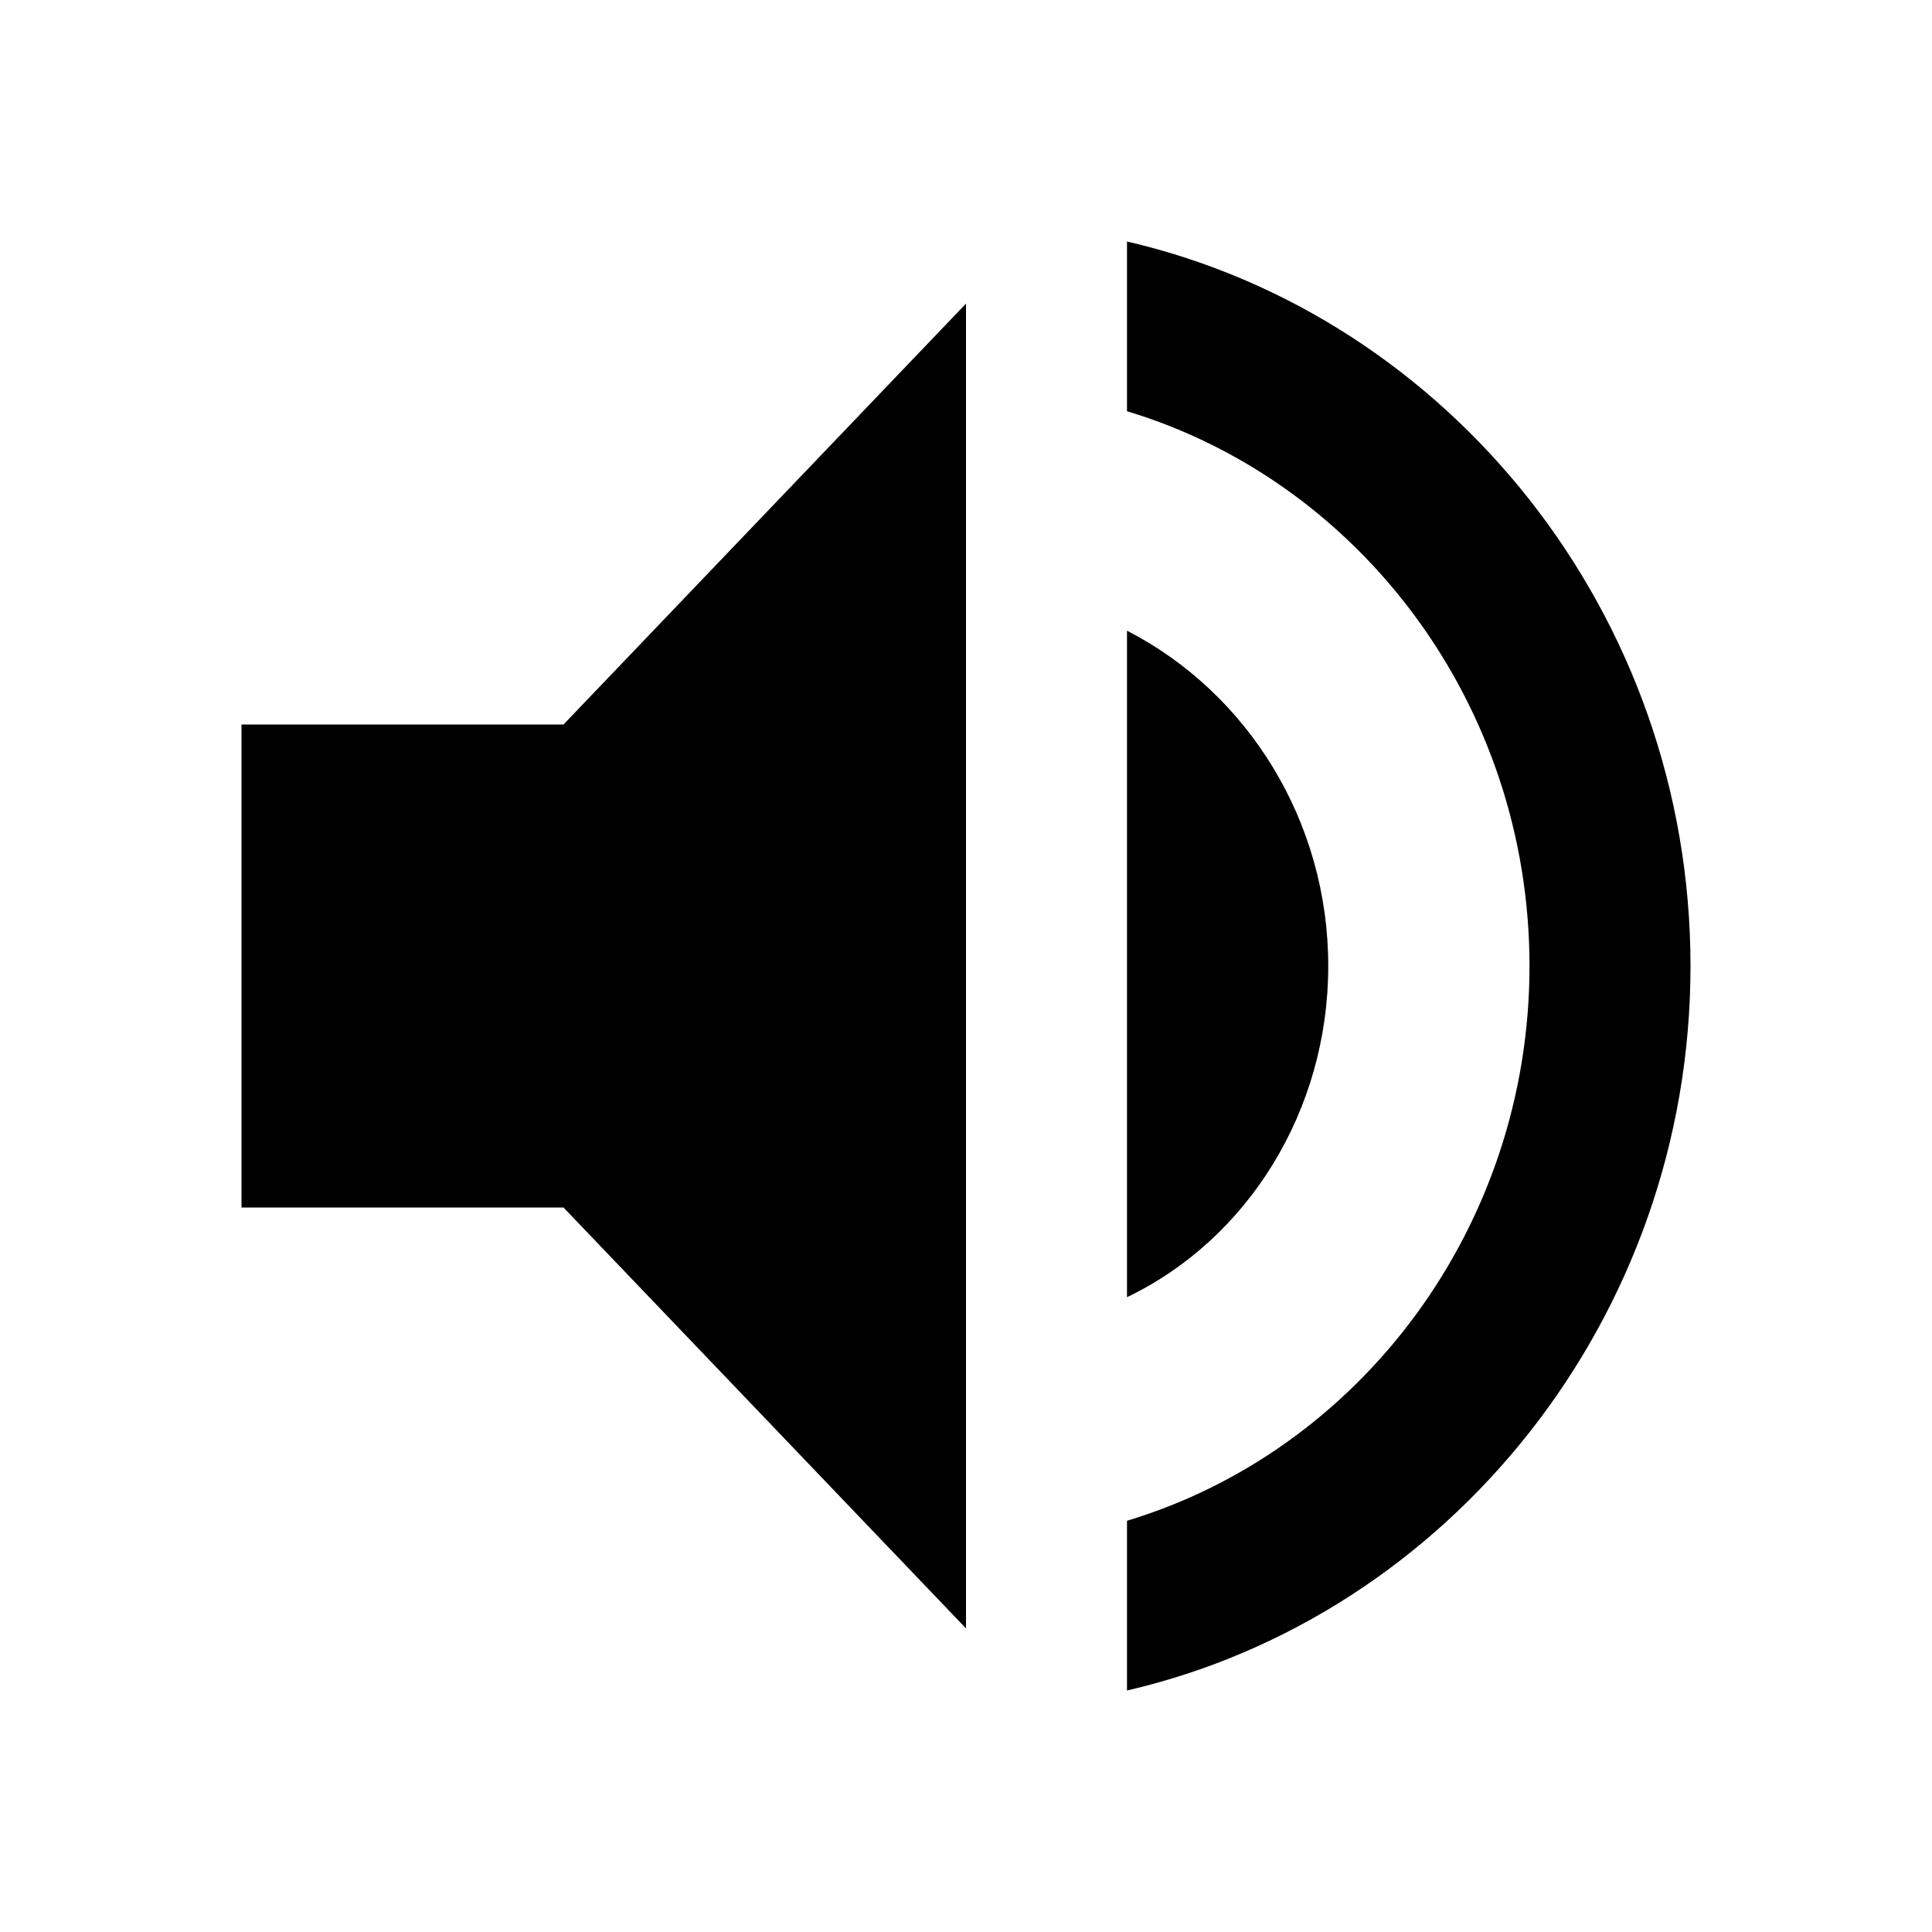
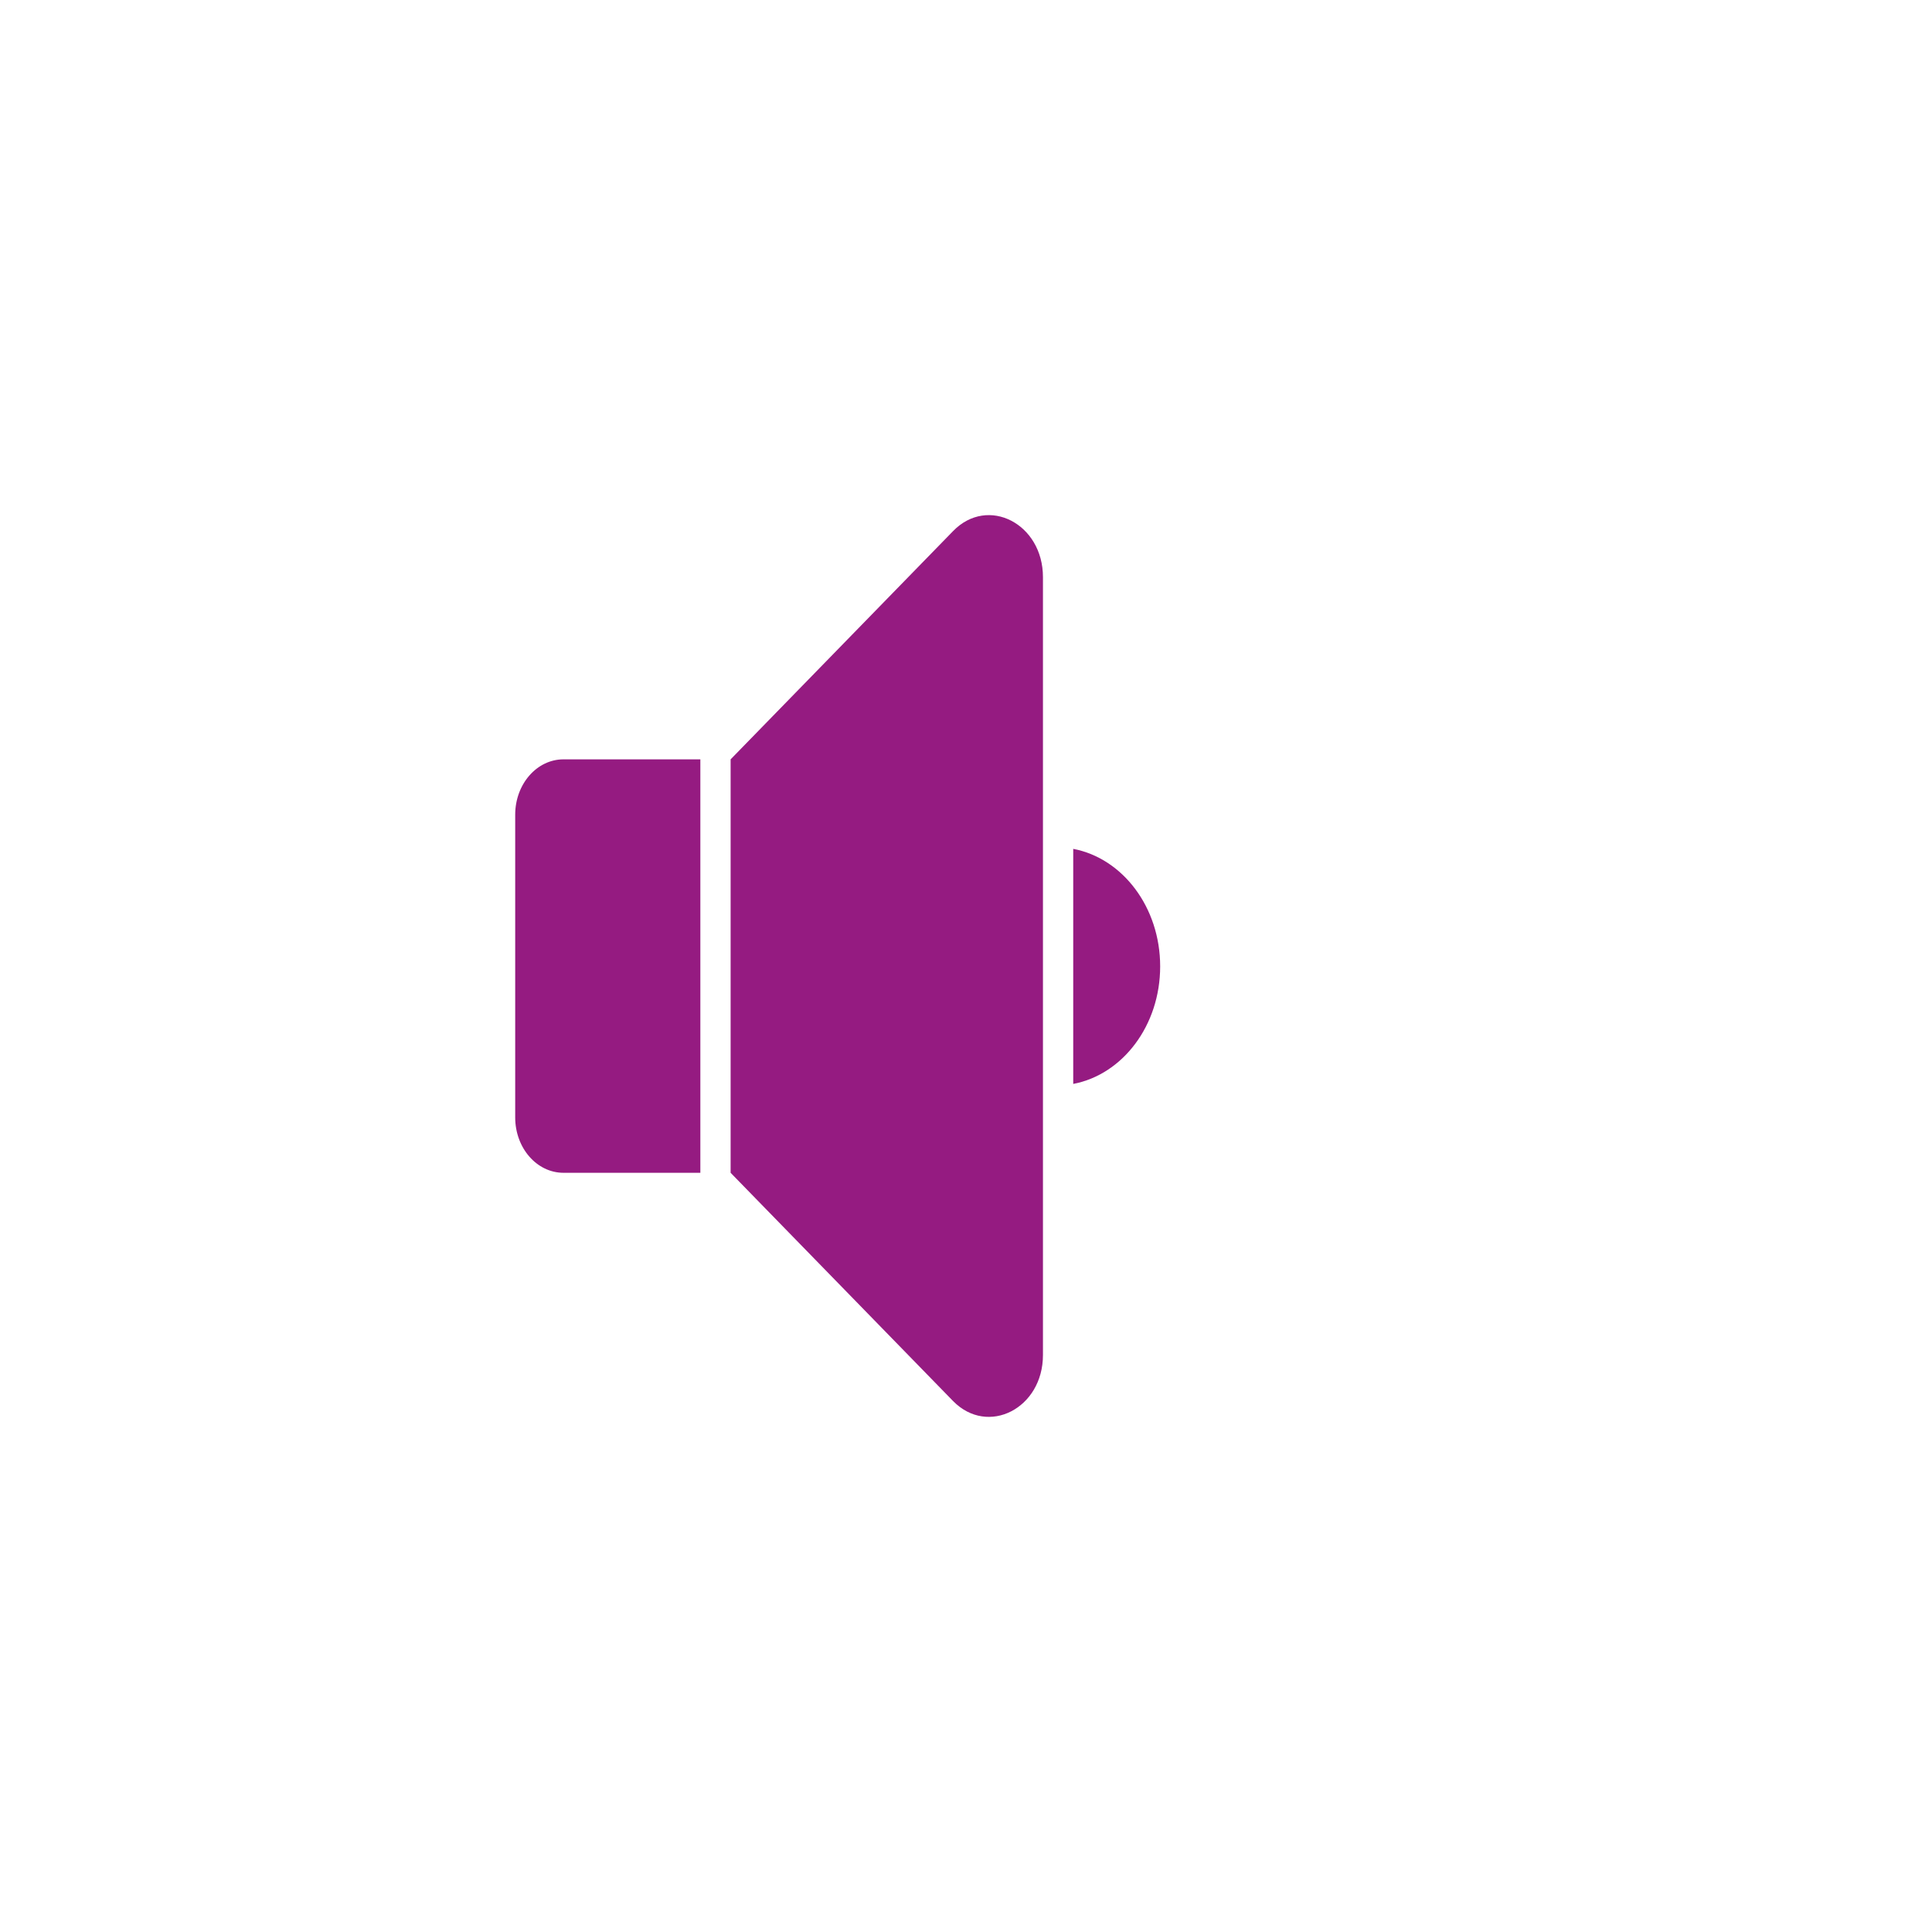
- <svg xmlns="http://www.w3.org/2000/svg" stroke="currentColor" fill="currentColor" stroke-width="0" viewBox="0 0 512 512" height="200px" width="200px">
-   <path d="M64 192v128h85.334L256 431.543V80.458L149.334 192H64zm288 64c0-38.399-21.333-72.407-53.333-88.863v176.636C330.667 328.408 352 294.4 352 256zM298.667 64v44.978C360.531 127.632 405.334 186.882 405.334 256c0 69.119-44.803 128.369-106.667 147.022V448C384 428.254 448 349.257 448 256c0-93.256-64-172.254-149.333-192z" />
+ <svg xmlns="http://www.w3.org/2000/svg" id="eY2WlgDSBXf1" viewBox="0 0 60 60" shape-rendering="geometricPrecision" text-rendering="geometricPrecision" project-id="5ce4916109b242eeaeb28f2d064e6d23" export-id="dfc39830a1704615bc5b1e04ccfba80a" cached="false">
+   <g transform="translate(16 16.00221)">
+     <g>
+       <path d="M0,9.3v9.4c0,.95.67,1.72,1.5,1.72h4.25v-12.84h-4.25C0.67,7.58,0,8.35,0,9.3Z" fill="#951b81" />
+       <path d="M13.6,0.49L6.69,7.58v12.84l6.91,7.09c1.08,1.1,2.79.23,2.79-1.43v-24.16c0-1.66-1.71-2.54-2.79-1.43Z" fill="#951b81" />
+       <path d="M17.33,10.35v7.31c1.53-.29,2.7-1.81,2.7-3.65s-1.17-3.36-2.7-3.65v-.01Z" fill="#951b81" />
+       <path id="eY2WlgDSBXf7" d="M21.59,9.89c-.23-.35-.66-.43-.97-.17s-.37.76-.15,1.11c.59.92.9,2.02.9,3.17s-.31,2.25-.9,3.17c-.23.35-.16.85.15,1.11.12.1.27.15.41.15.21,0,.42-.11.56-.32.77-1.2,1.17-2.62,1.17-4.11s-.41-2.91-1.17-4.11Z" opacity="0" fill="#951b81" />
+       <path id="eY2WlgDSBXf8" d="M23.7,7.96c-.23-.35-.66-.42-.97-.16s-.37.76-.14,1.11c.97,1.47,1.48,3.23,1.48,5.08s-.51,3.61-1.48,5.08c-.23.35-.17.85.14,1.11.12.11.27.16.42.16.21,0,.42-.11.55-.32c1.15-1.75,1.75-3.84,1.75-6.04s-.61-4.28-1.75-6.04v.02Z" opacity="0" fill="#951b81" />
+       <path id="eY2WlgDSBXf9" d="M27.39,9.79C27,8.48,26.43,7.26,25.7,6.15c-.23-.35-.67-.42-.97-.15s-.36.77-.13,1.12c.64.97,1.14,2.04,1.48,3.19.35,1.19.53,2.43.53,3.7s-.18,2.51-.53,3.7c-.34,1.15-.84,2.22-1.48,3.19-.23.35-.17.85.13,1.12.13.11.27.16.42.16.21,0,.42-.11.55-.31.73-1.1,1.3-2.33,1.69-3.64.4-1.35.61-2.77.61-4.21s-.2-2.86-.61-4.21v-.02Z" opacity="0" fill="#951b81" />
+     </g>
+   </g>
</svg>
